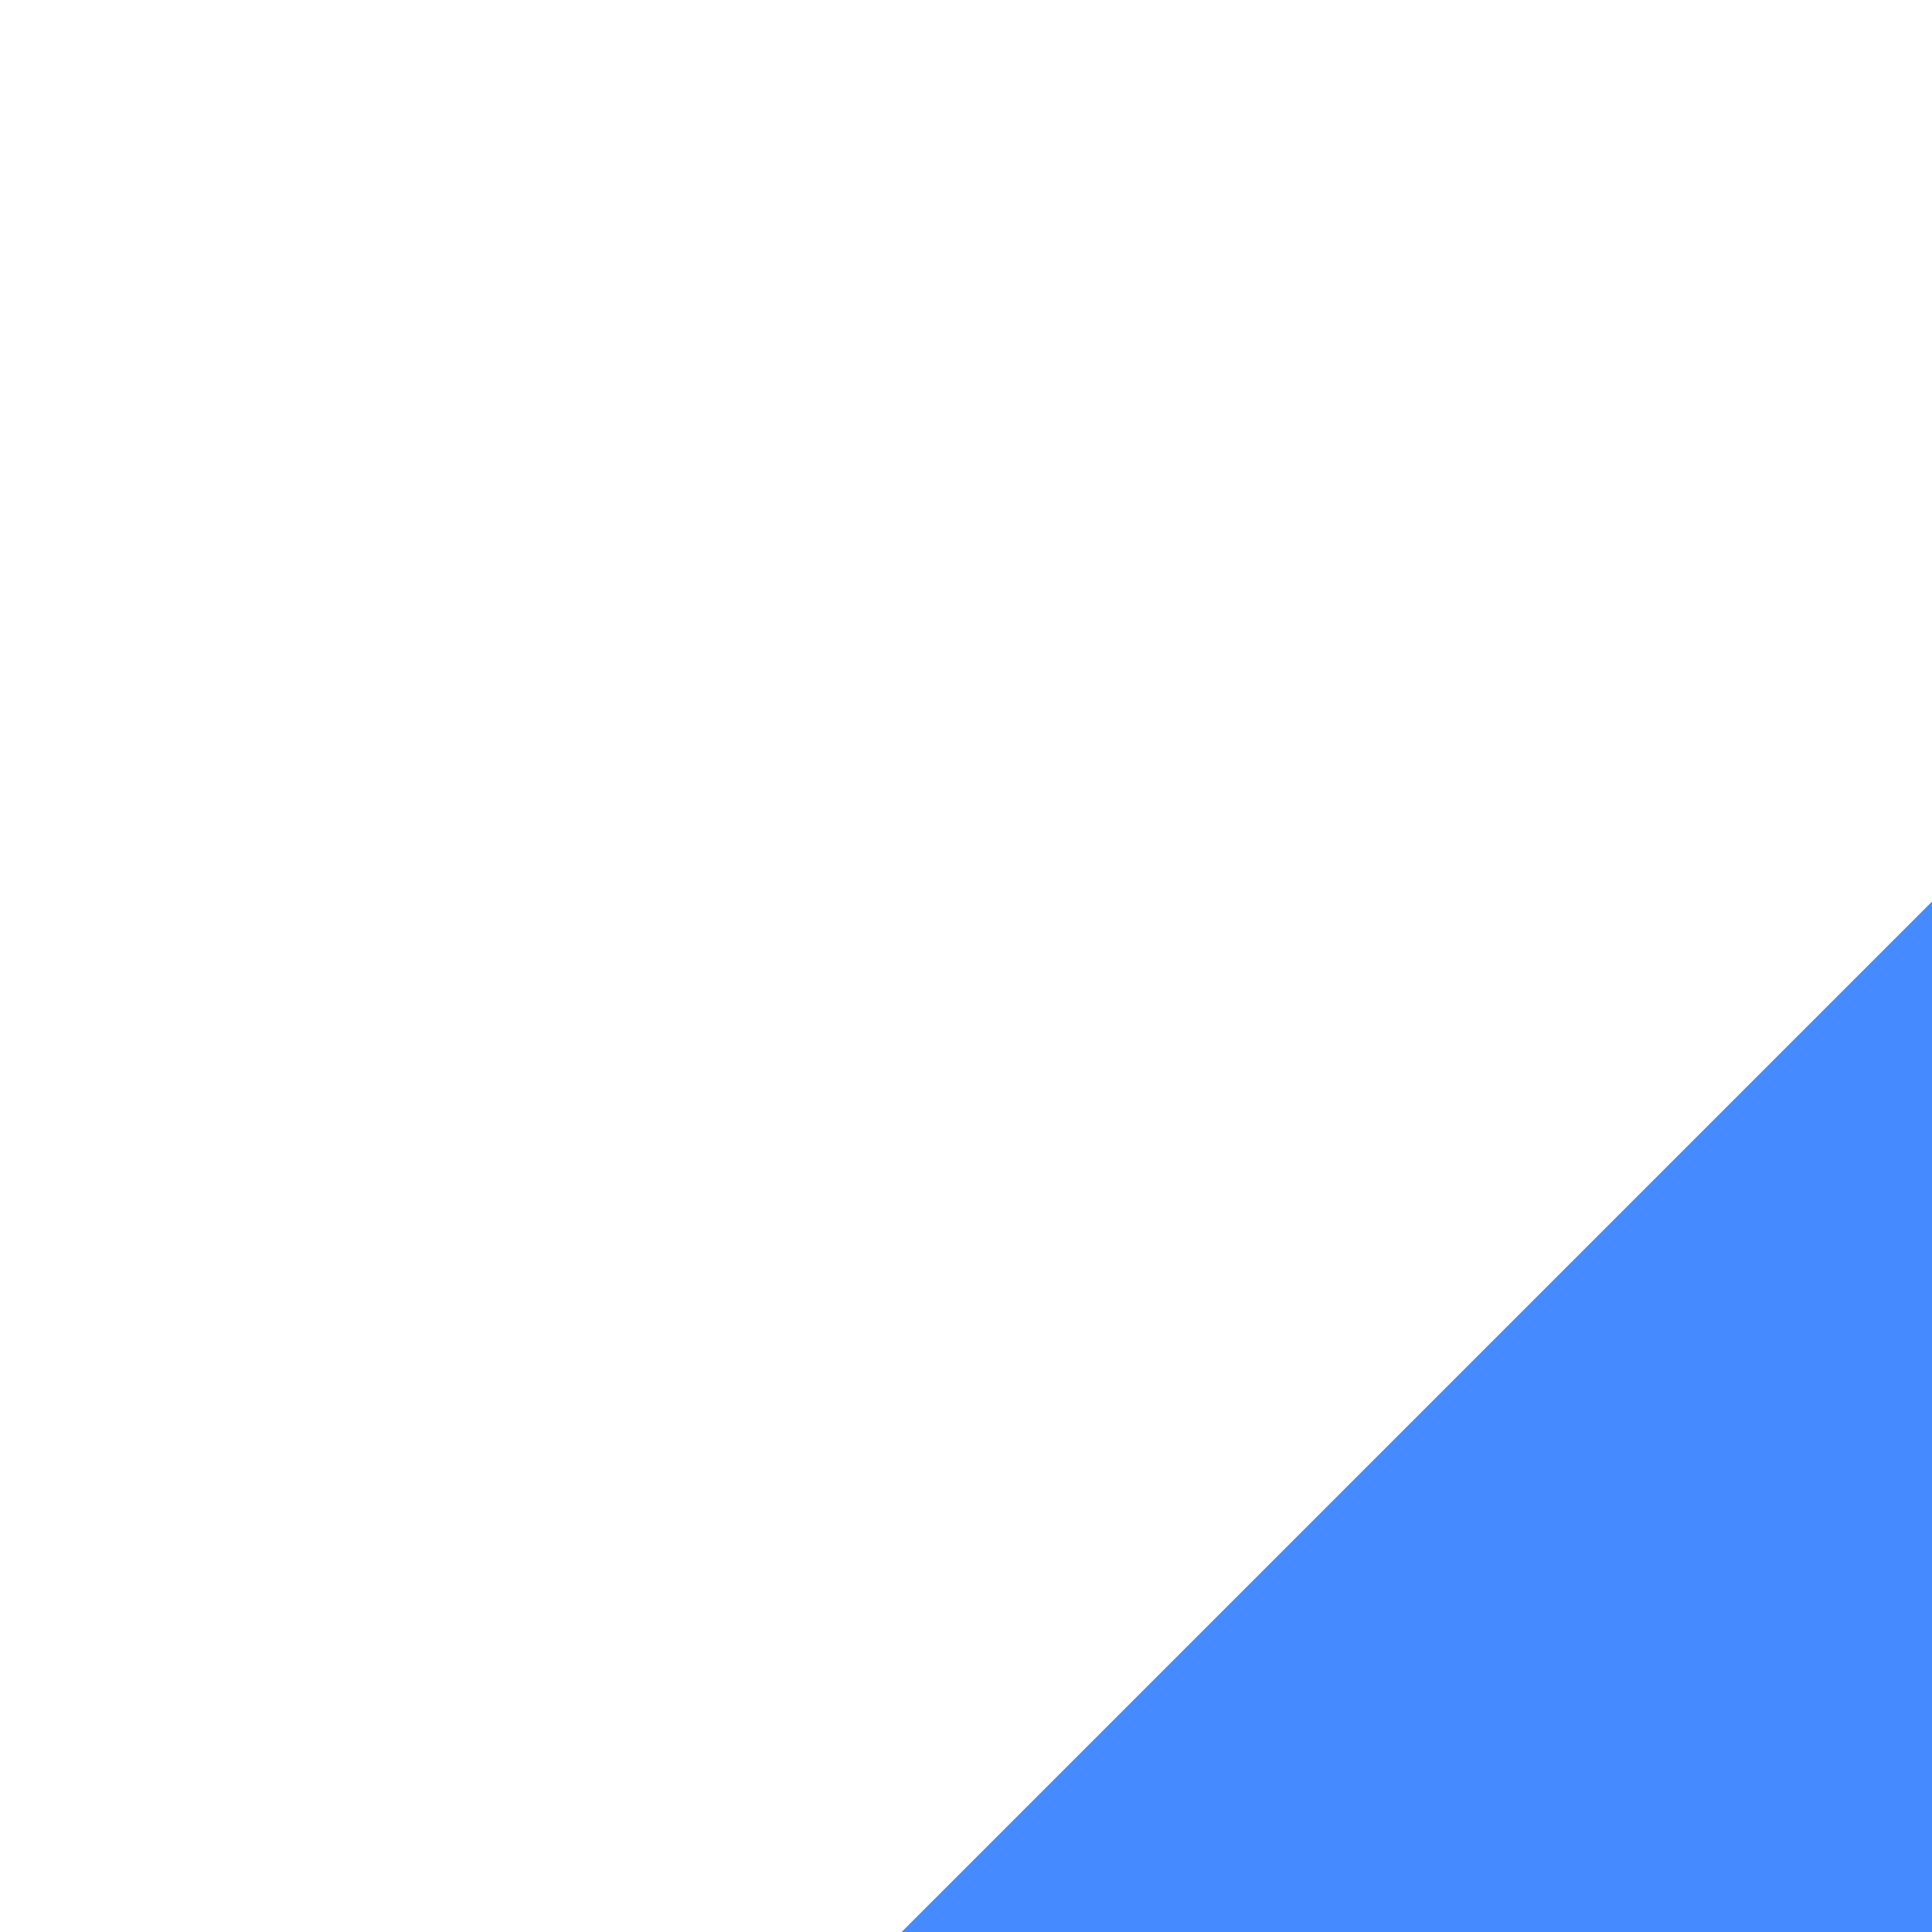
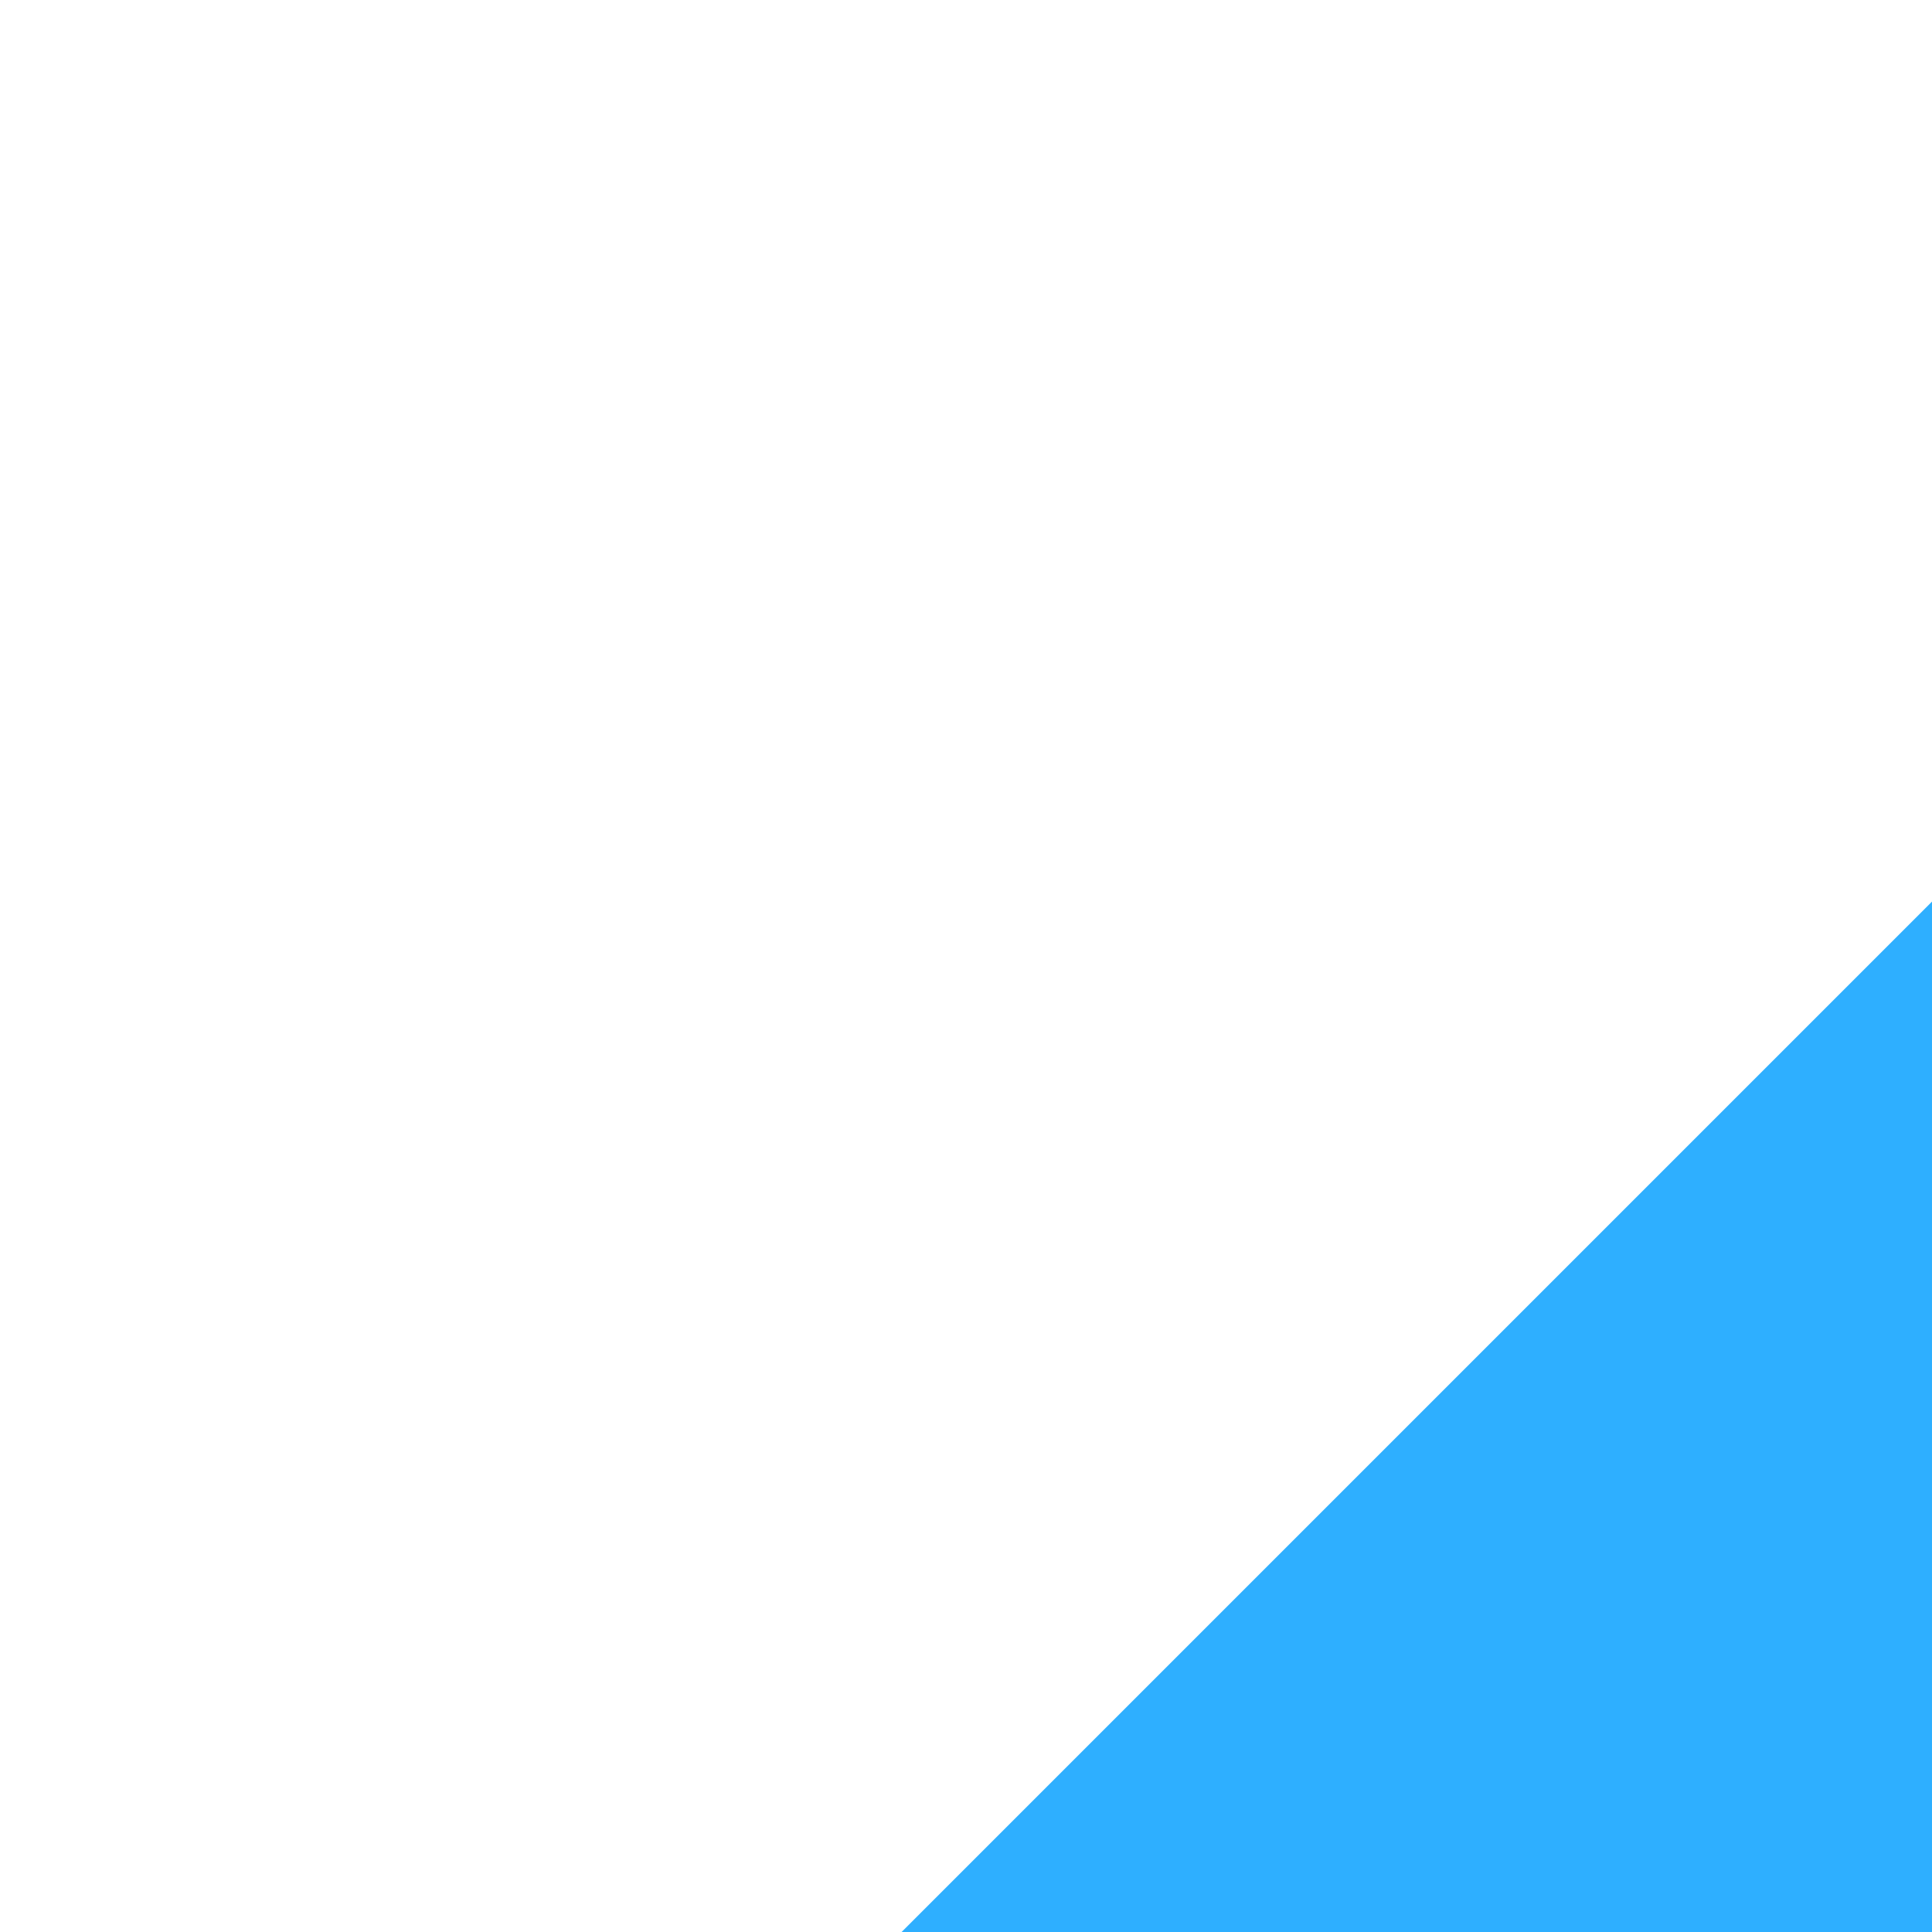
<svg xmlns="http://www.w3.org/2000/svg" width="30" height="30" version="1.1" viewBox="0 0 30 30" id="svg8">
  <defs id="defs3">
    <style id="current-color-scheme" type="text/css">.ColorScheme-Text {
        color:#31363b;
        stop-color:#31363b;
      }
      .ColorScheme-Background {
        color:#eff0f1;
        stop-color:#eff0f1;
      }
      .ColorScheme-Highlight {
        color:#3daee9;
        stop-color:#3daee9;
      }
      .ColorScheme-ViewText {
        color:#31363b;
        stop-color:#31363b;
      }
      .ColorScheme-ViewBackground {
        color:#fcfcfc;
        stop-color:#fcfcfc;
      }
      .ColorScheme-ViewHover {
        color:#93cee9;
        stop-color:#93cee9;
      }
      .ColorScheme-ViewFocus{
        color:#3daee9;
        stop-color:#3daee9;
      }
      .ColorScheme-ButtonText {
        color:#31363b;
        stop-color:#31363b;
      }
      .ColorScheme-ButtonBackground {
        color:#eff0f1;
        stop-color:#eff0f1;
      }
      .ColorScheme-ButtonHover {
        color:#93cee9;
        stop-color:#93cee9;
      }
      .ColorScheme-ButtonFocus{
        color:#3daee9;
        stop-color:#3daee9;
      }</style>
  </defs>
  <g transform="translate(0 -904.36)" id="g6">
-     <path id="event" class="ColorScheme-Highlight" d="m30 918.36-16 16h16z" fill="#4285f4" style="fill:#458aff;fill-opacity:1" />
+     <path id="event" class="ColorScheme-Highlight" d="m30 918.36-16 16h16z" fill="#4285f4" style="fill:#2eafff;fill-opacity:1" />
  </g>
</svg>
